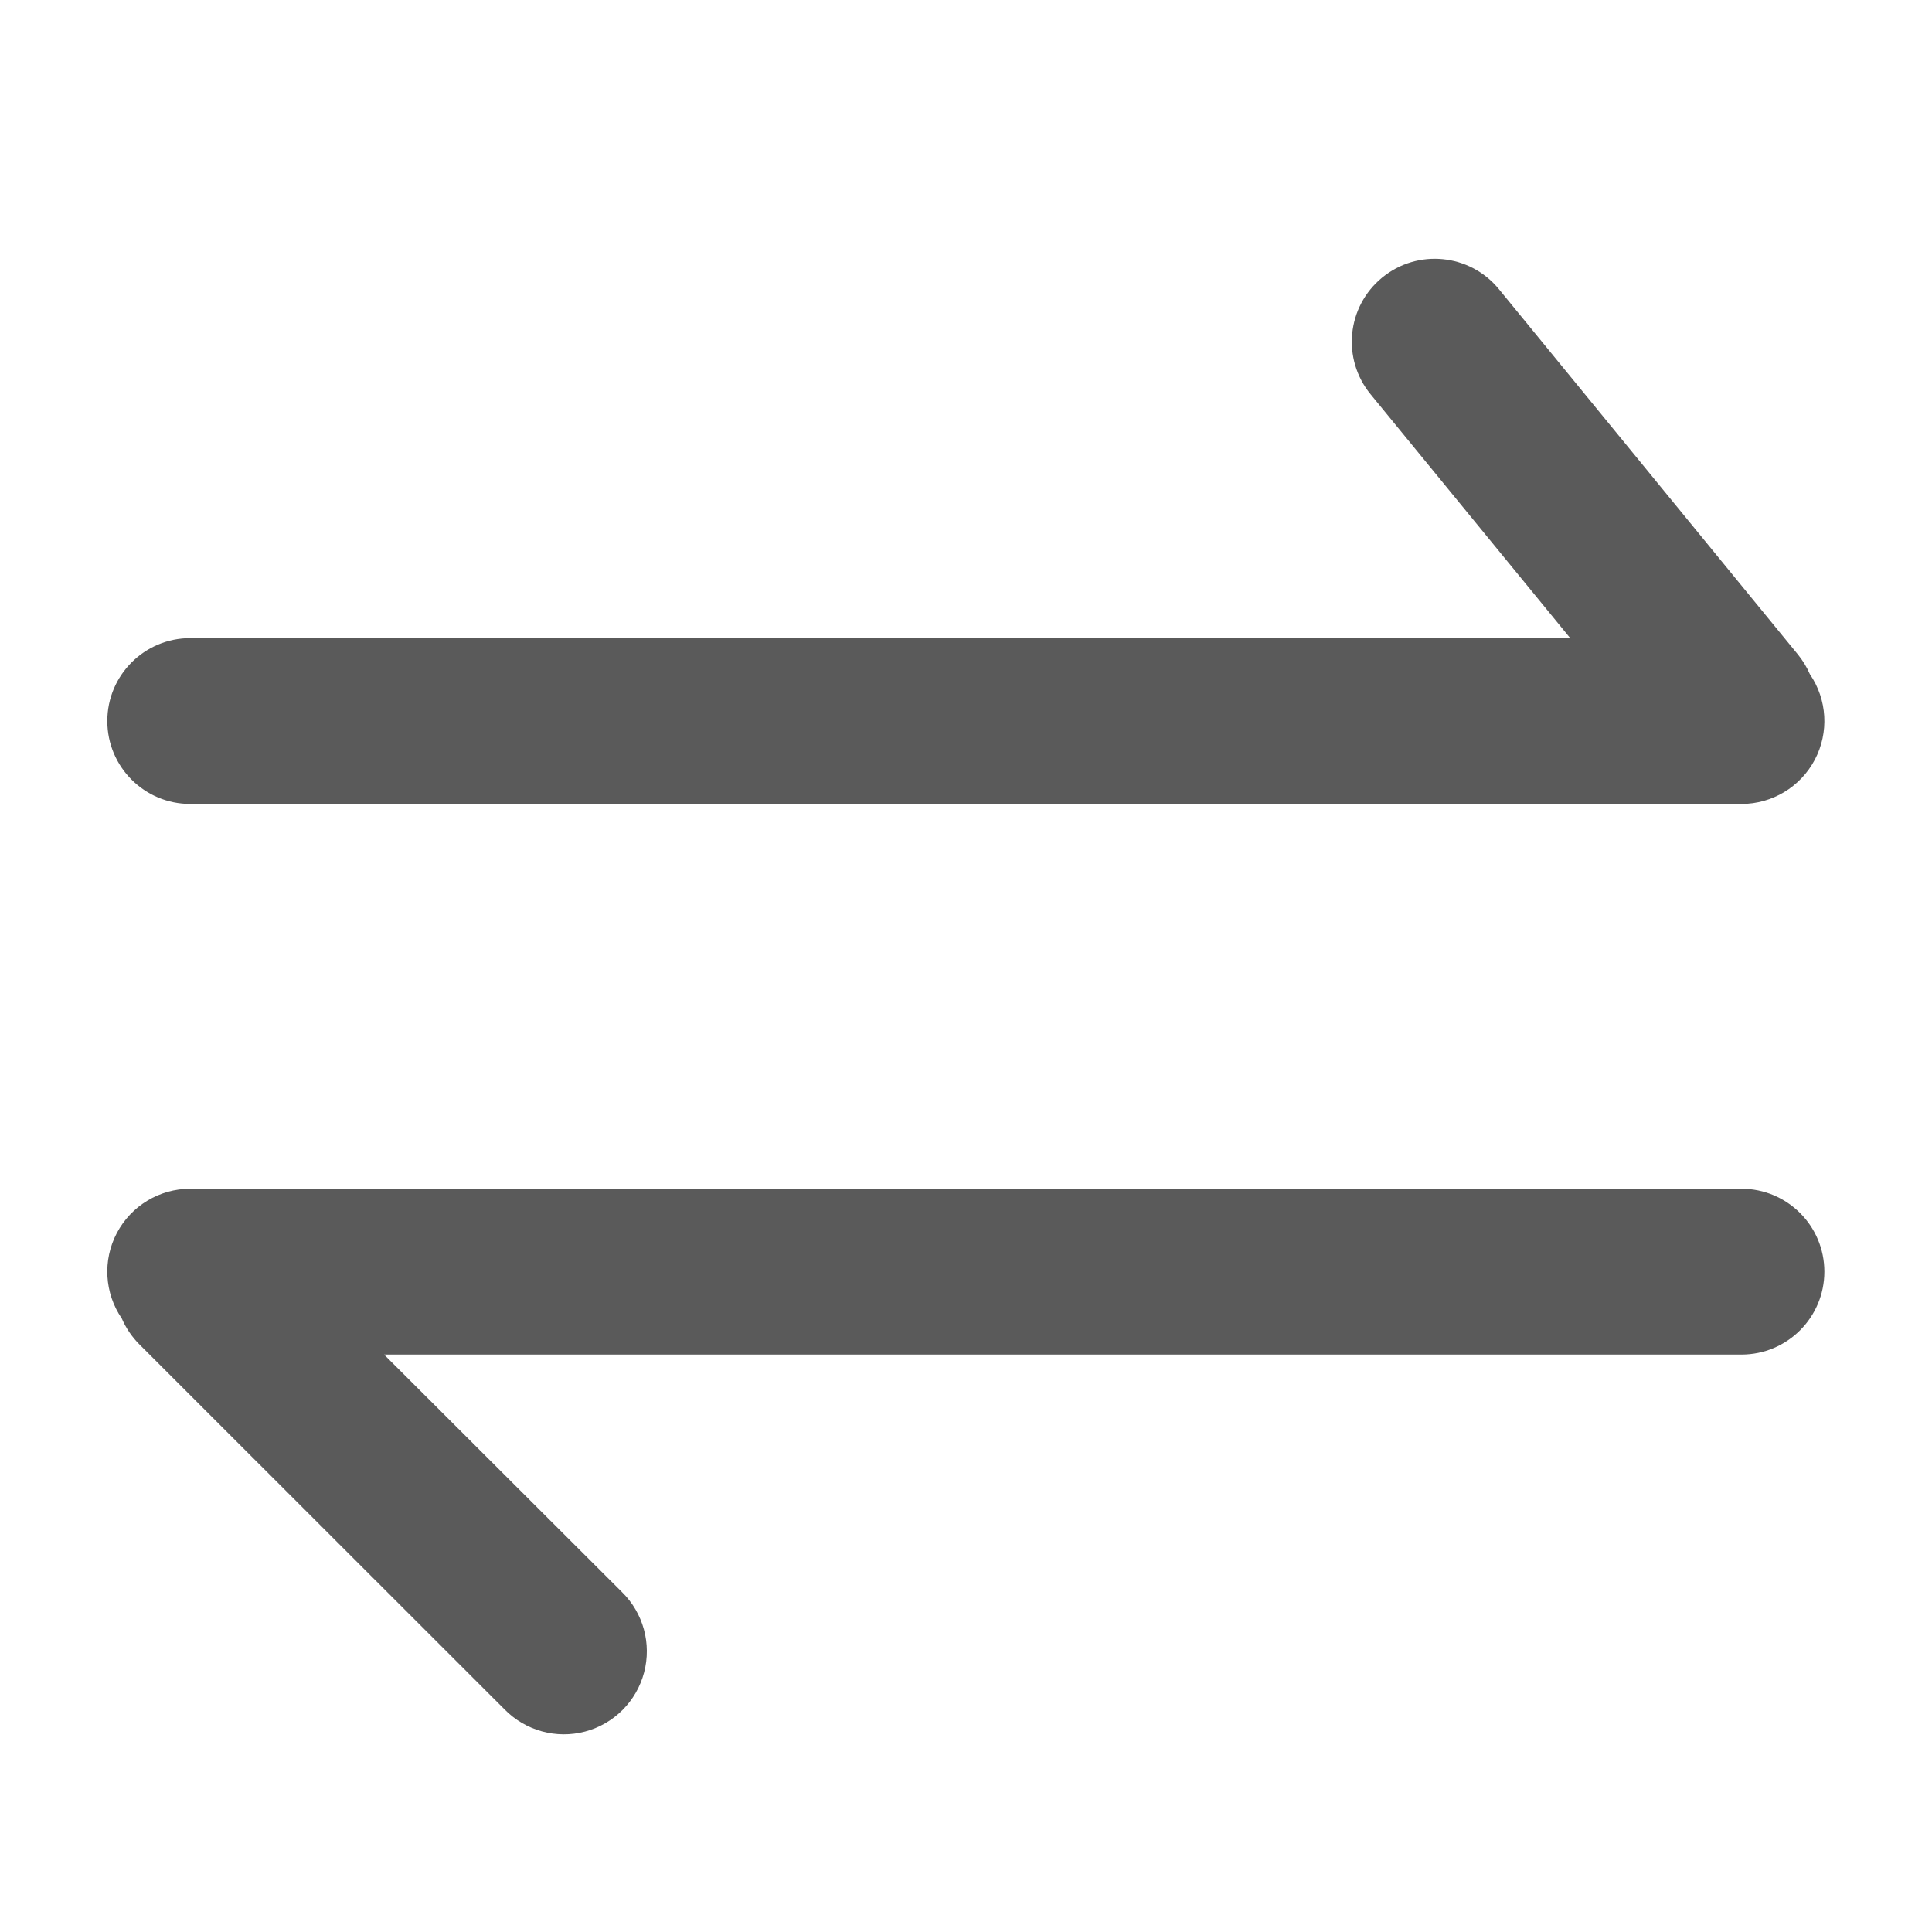
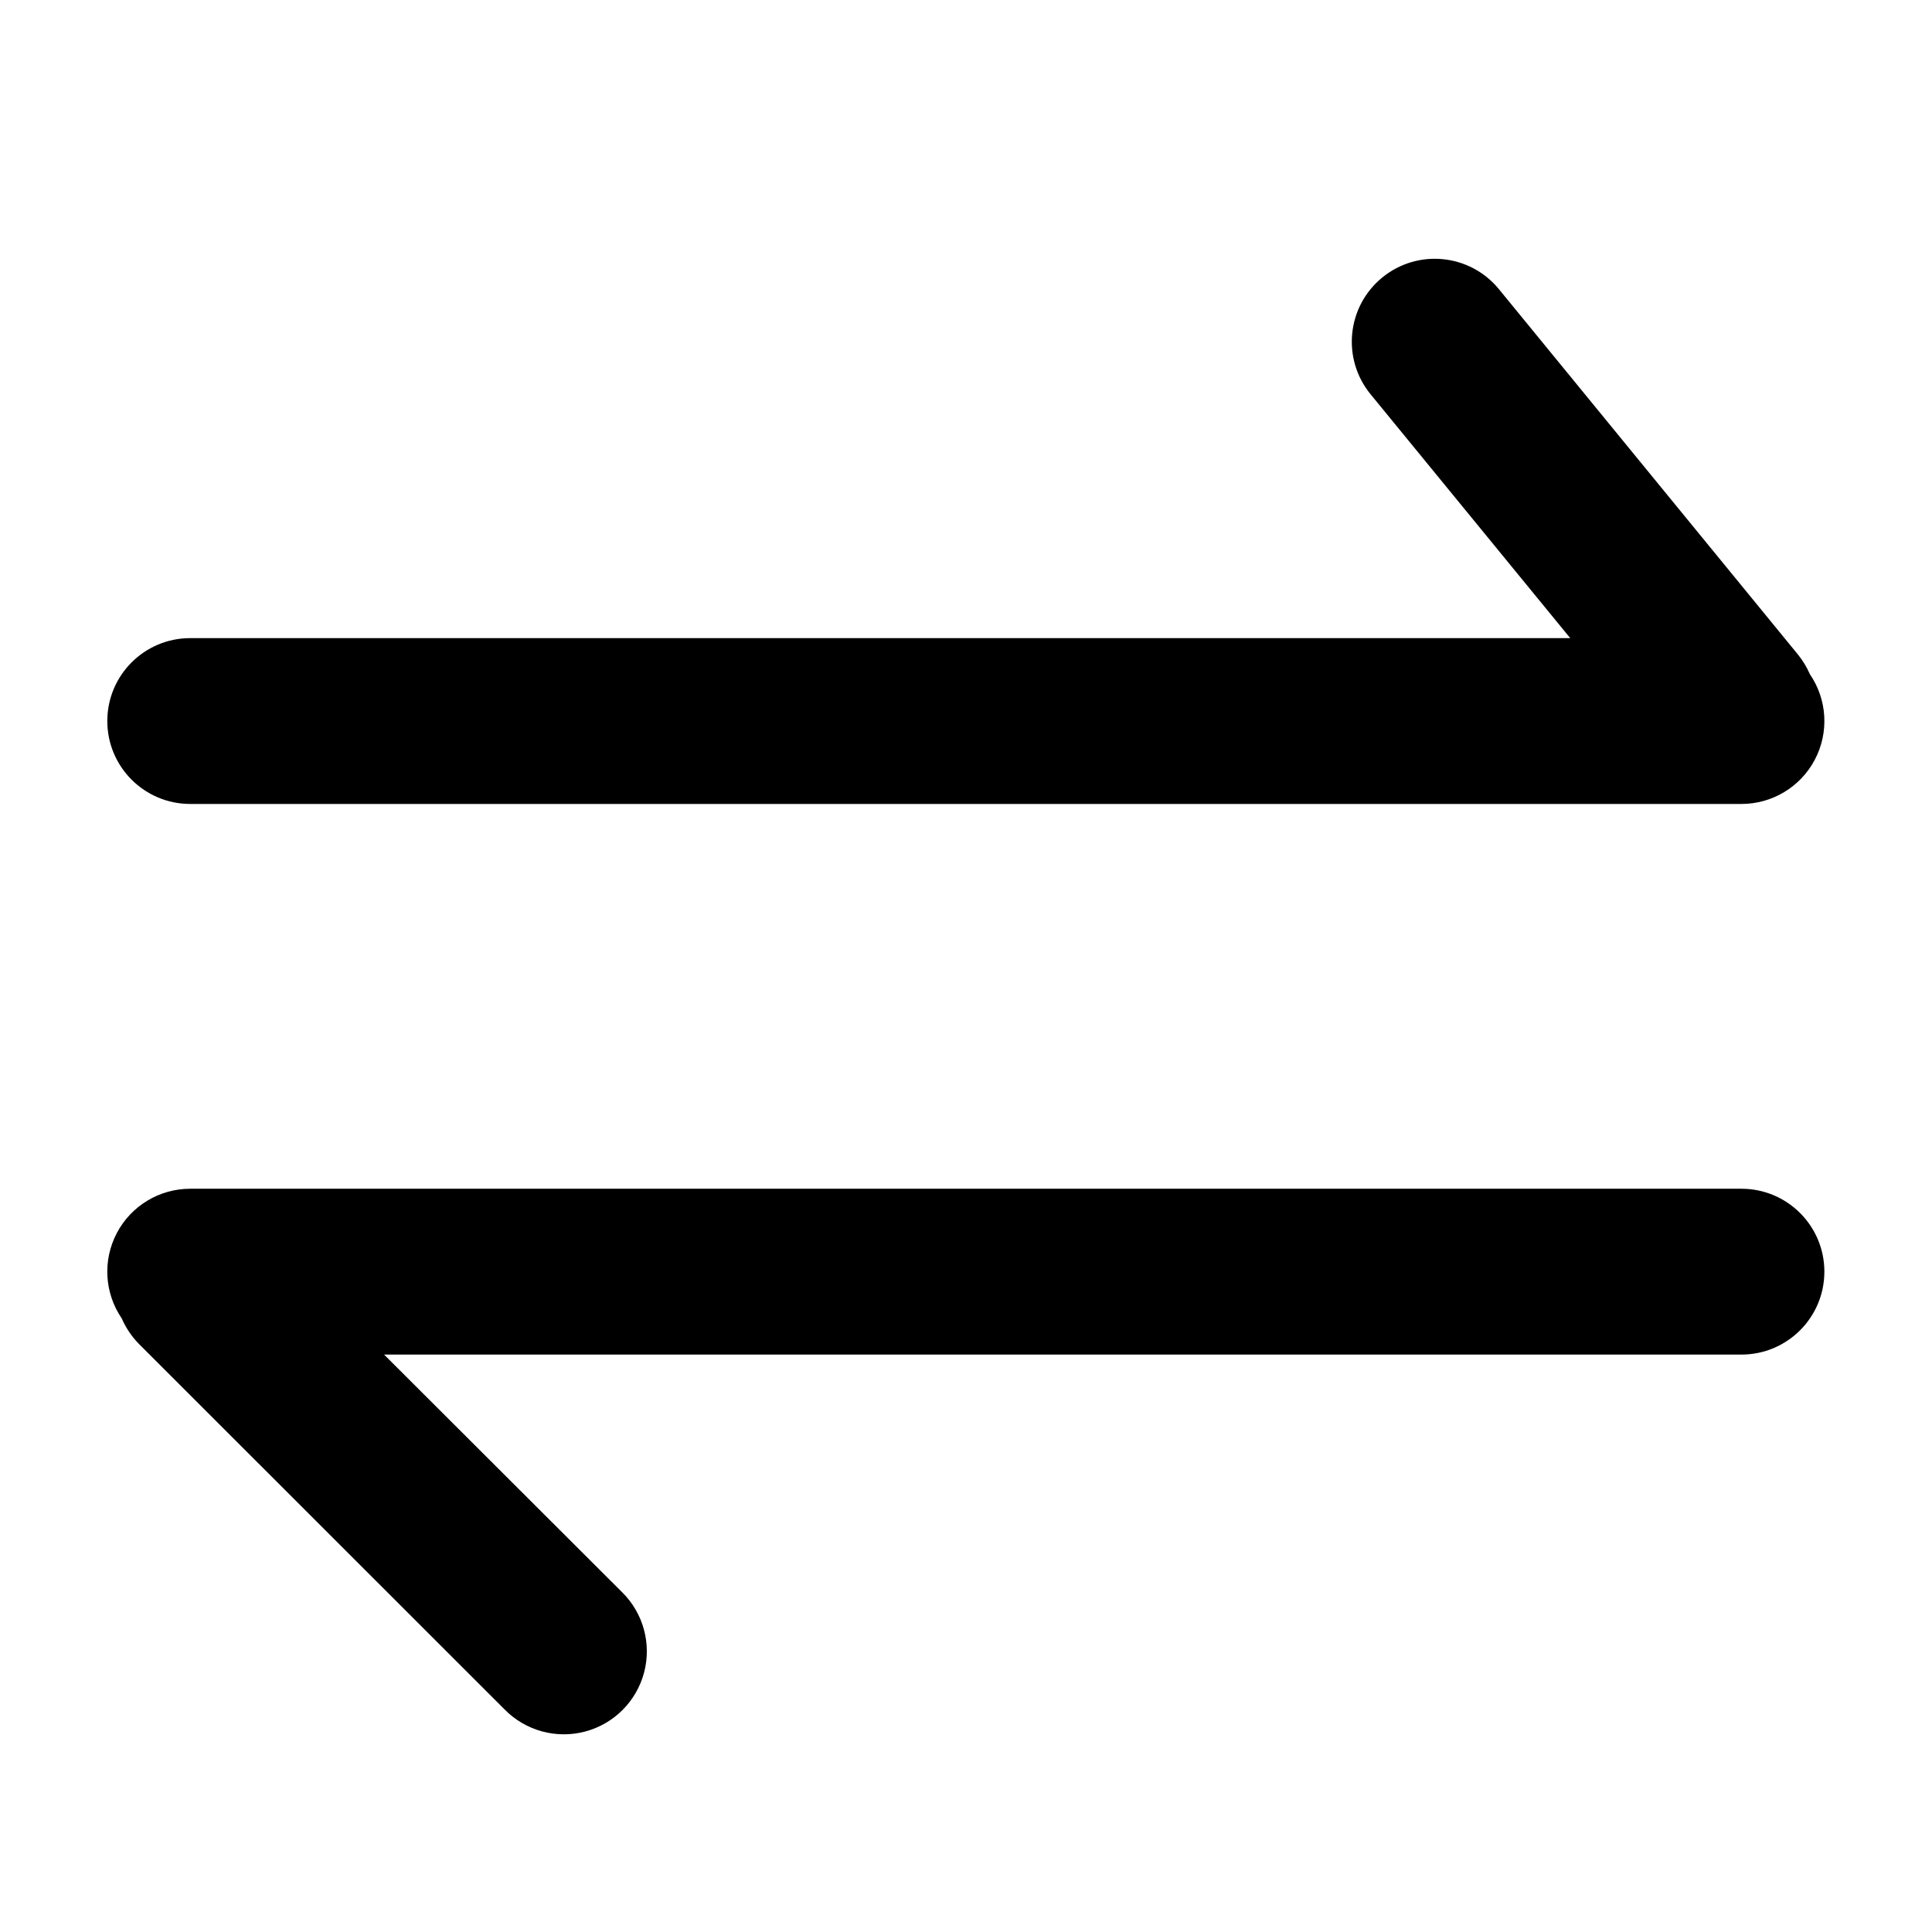
<svg xmlns="http://www.w3.org/2000/svg" id="切换" width="24" height="24" viewBox="0 0 24 24">
  <g id="组_3611" data-name="组 3611">
-     <path id="切换-2" data-name="切换" d="M118.1,167.792H98.83a1.03,1.03,0,0,0-.85,1.612,1.046,1.046,0,0,0,.216.319l4.54,4.538a1.031,1.031,0,1,0,1.458-1.458l-2.956-2.951H118.1a1.03,1.03,0,0,0,0-2.06Zm-19.273-4.78H118.1a1.03,1.03,0,0,0,.85-1.612,1.058,1.058,0,0,0-.149-.245l-3.714-4.538a1.03,1.03,0,0,0-1.594,1.306l2.48,3.029H98.83a1.03,1.03,0,1,0,0,2.06Z" transform="translate(-96.467 -153.025)" fill="#5a5a5a" />
+     <path id="切换-2" data-name="切换" d="M118.1,167.792H98.83a1.03,1.03,0,0,0-.85,1.612,1.046,1.046,0,0,0,.216.319l4.54,4.538a1.031,1.031,0,1,0,1.458-1.458l-2.956-2.951H118.1a1.03,1.03,0,0,0,0-2.06Zm-19.273-4.78H118.1a1.03,1.03,0,0,0,.85-1.612,1.058,1.058,0,0,0-.149-.245l-3.714-4.538a1.03,1.03,0,0,0-1.594,1.306l2.48,3.029H98.83a1.03,1.03,0,1,0,0,2.06Z" transform="translate(-96.467 -153.025)" />
    <rect id="矩形_8303" data-name="矩形 8303" width="24" height="24" fill="none" />
  </g>
</svg>
